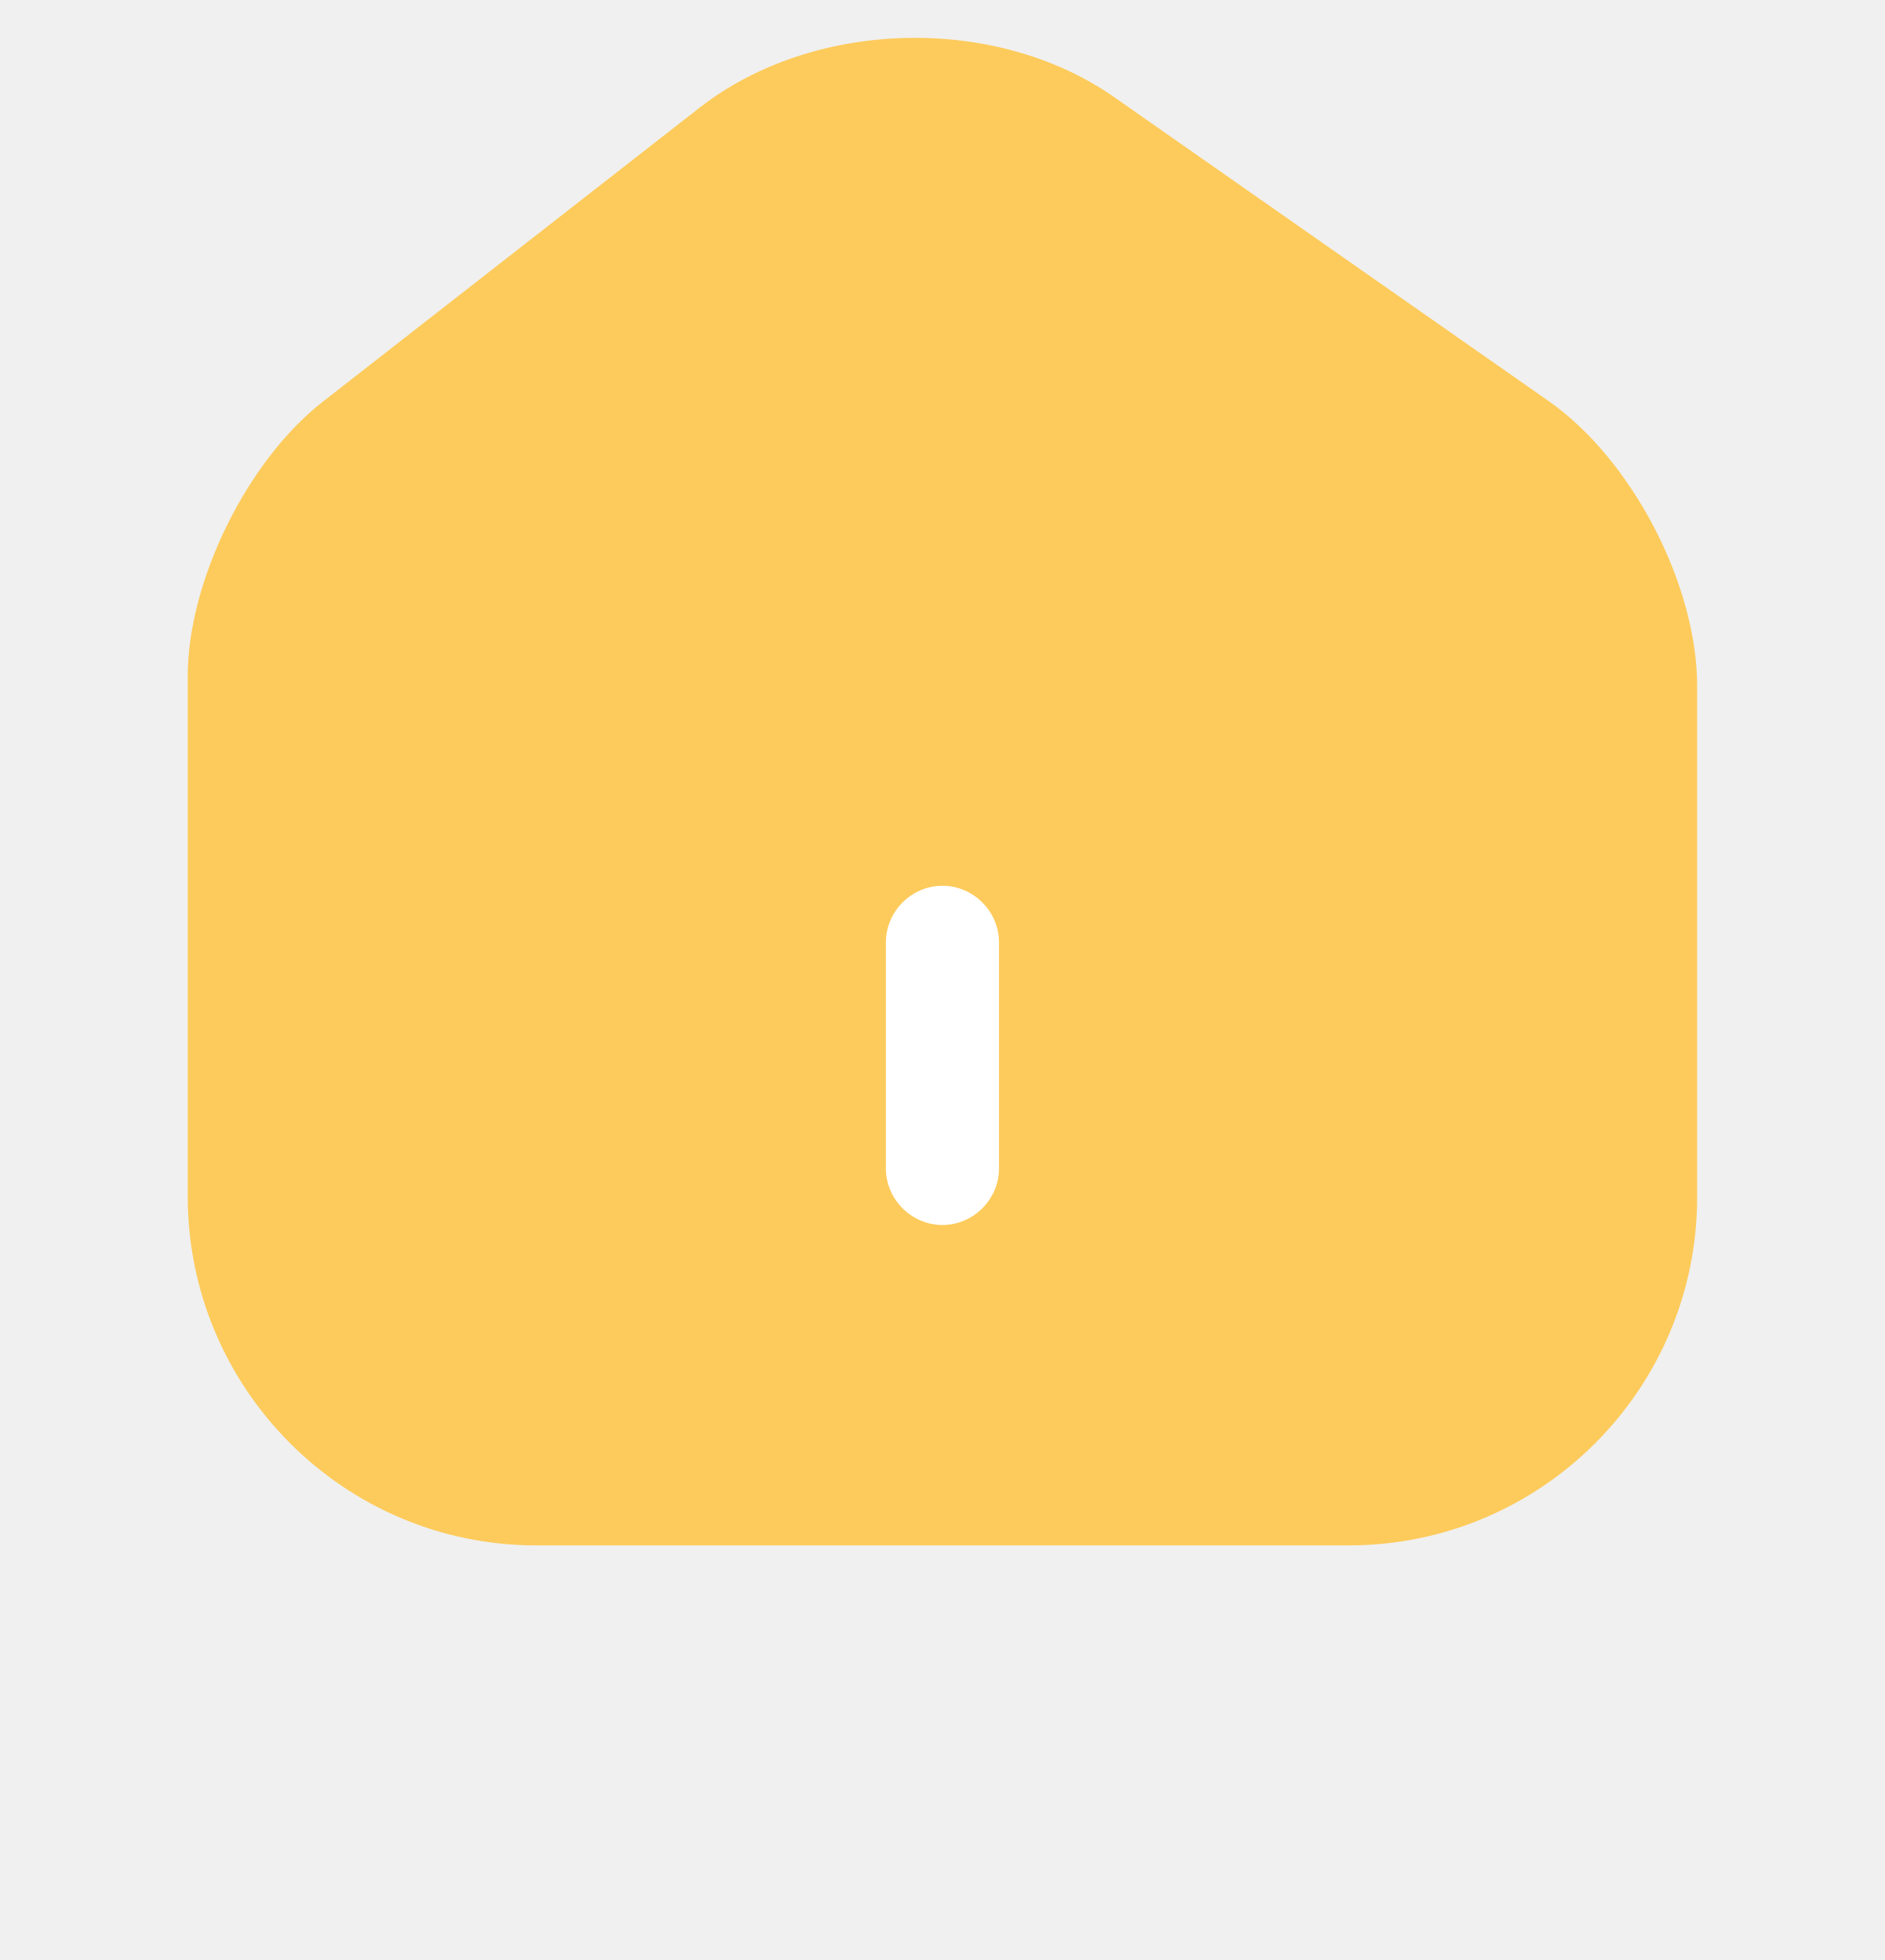
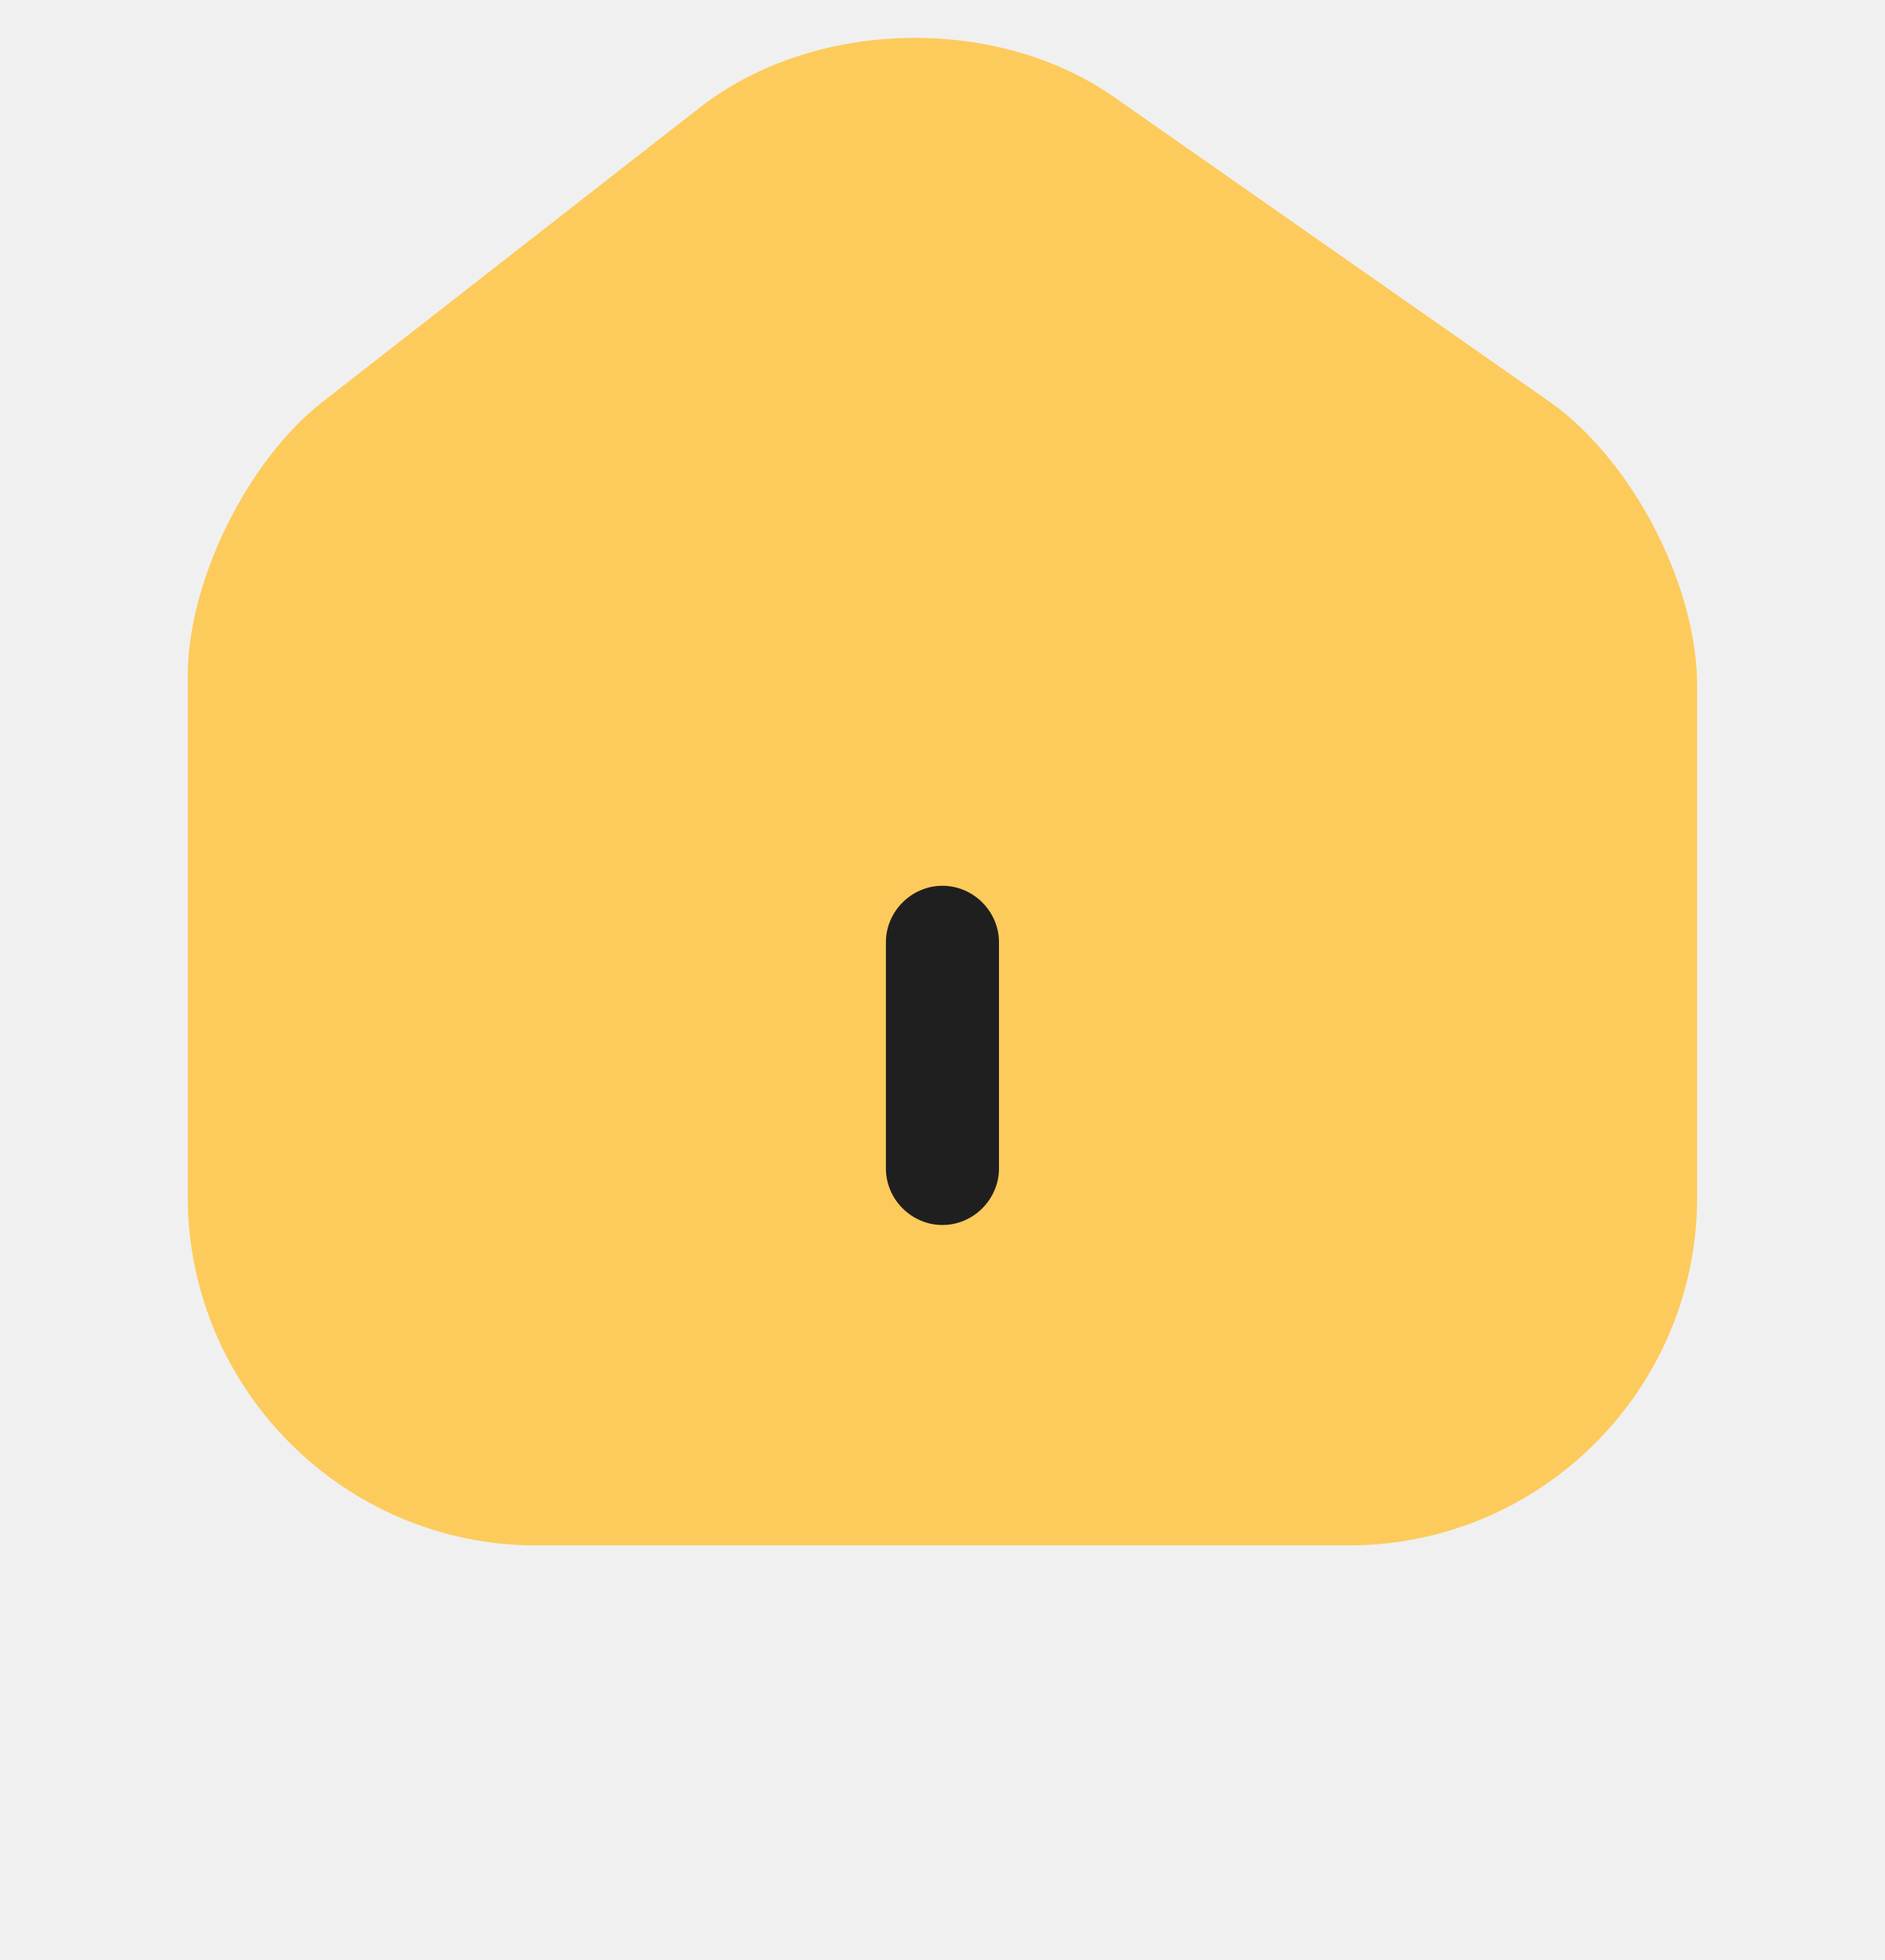
<svg xmlns="http://www.w3.org/2000/svg" width="25" height="26" viewBox="0 0 25 26" fill="none">
  <path d="M20.54 5.32L14.78 1.29C13.21 0.19 10.8 0.25 9.29 1.42L4.28 5.33C3.28 6.11 2.49 7.71 2.49 8.97V15.87C2.49 18.42 4.56 20.5 7.11 20.5H17.89C20.44 20.5 22.51 18.43 22.51 15.88V9.1C22.51 7.75 21.64 6.09 20.54 5.32Z" fill="#FDCB5B" />
-   <path d="M12.5 16.25C12.09 16.25 11.75 15.91 11.75 15.5V12.5C11.75 12.09 12.09 11.75 12.5 11.75C12.91 11.75 13.25 12.09 13.25 12.5V15.5C13.25 15.91 12.91 16.25 12.5 16.25Z" fill="white" />
+   <path d="M12.5 16.25C12.09 16.25 11.75 15.91 11.75 15.5V12.5C11.75 12.09 12.09 11.75 12.5 11.75C12.91 11.75 13.25 12.09 13.25 12.5V15.5C13.25 15.91 12.91 16.25 12.5 16.25Z" fill="#201F1F" />
</svg>
